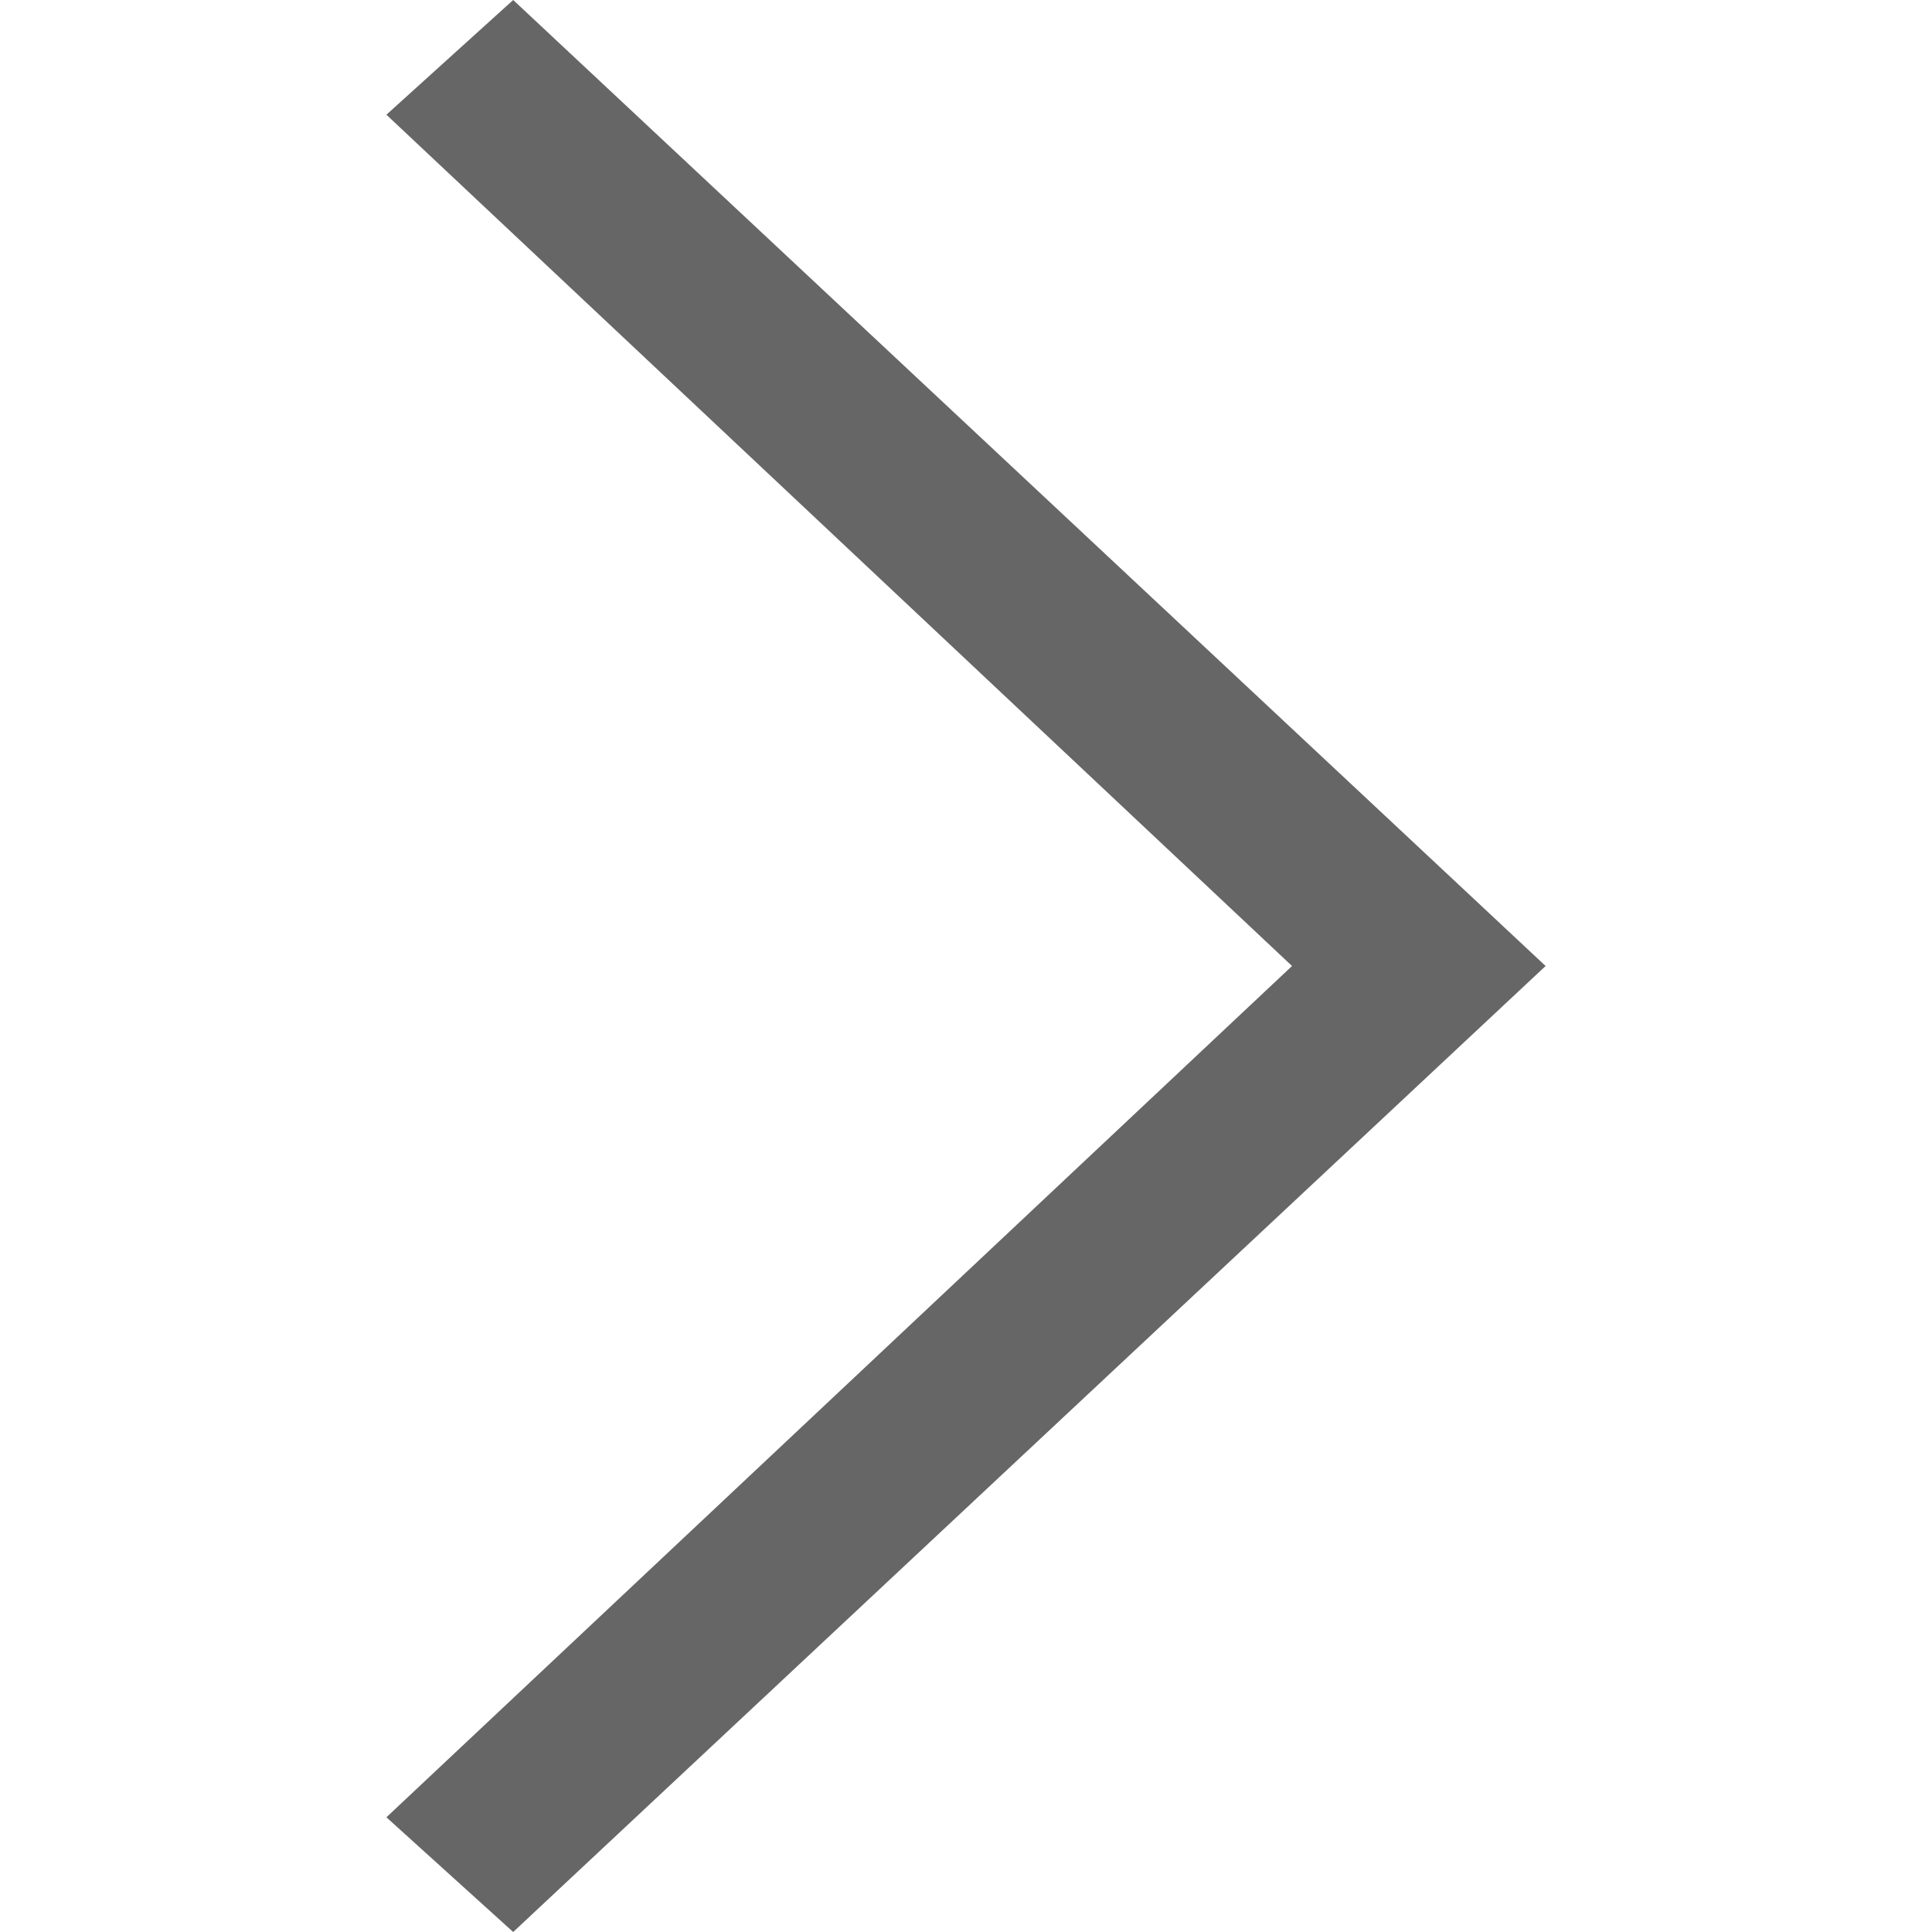
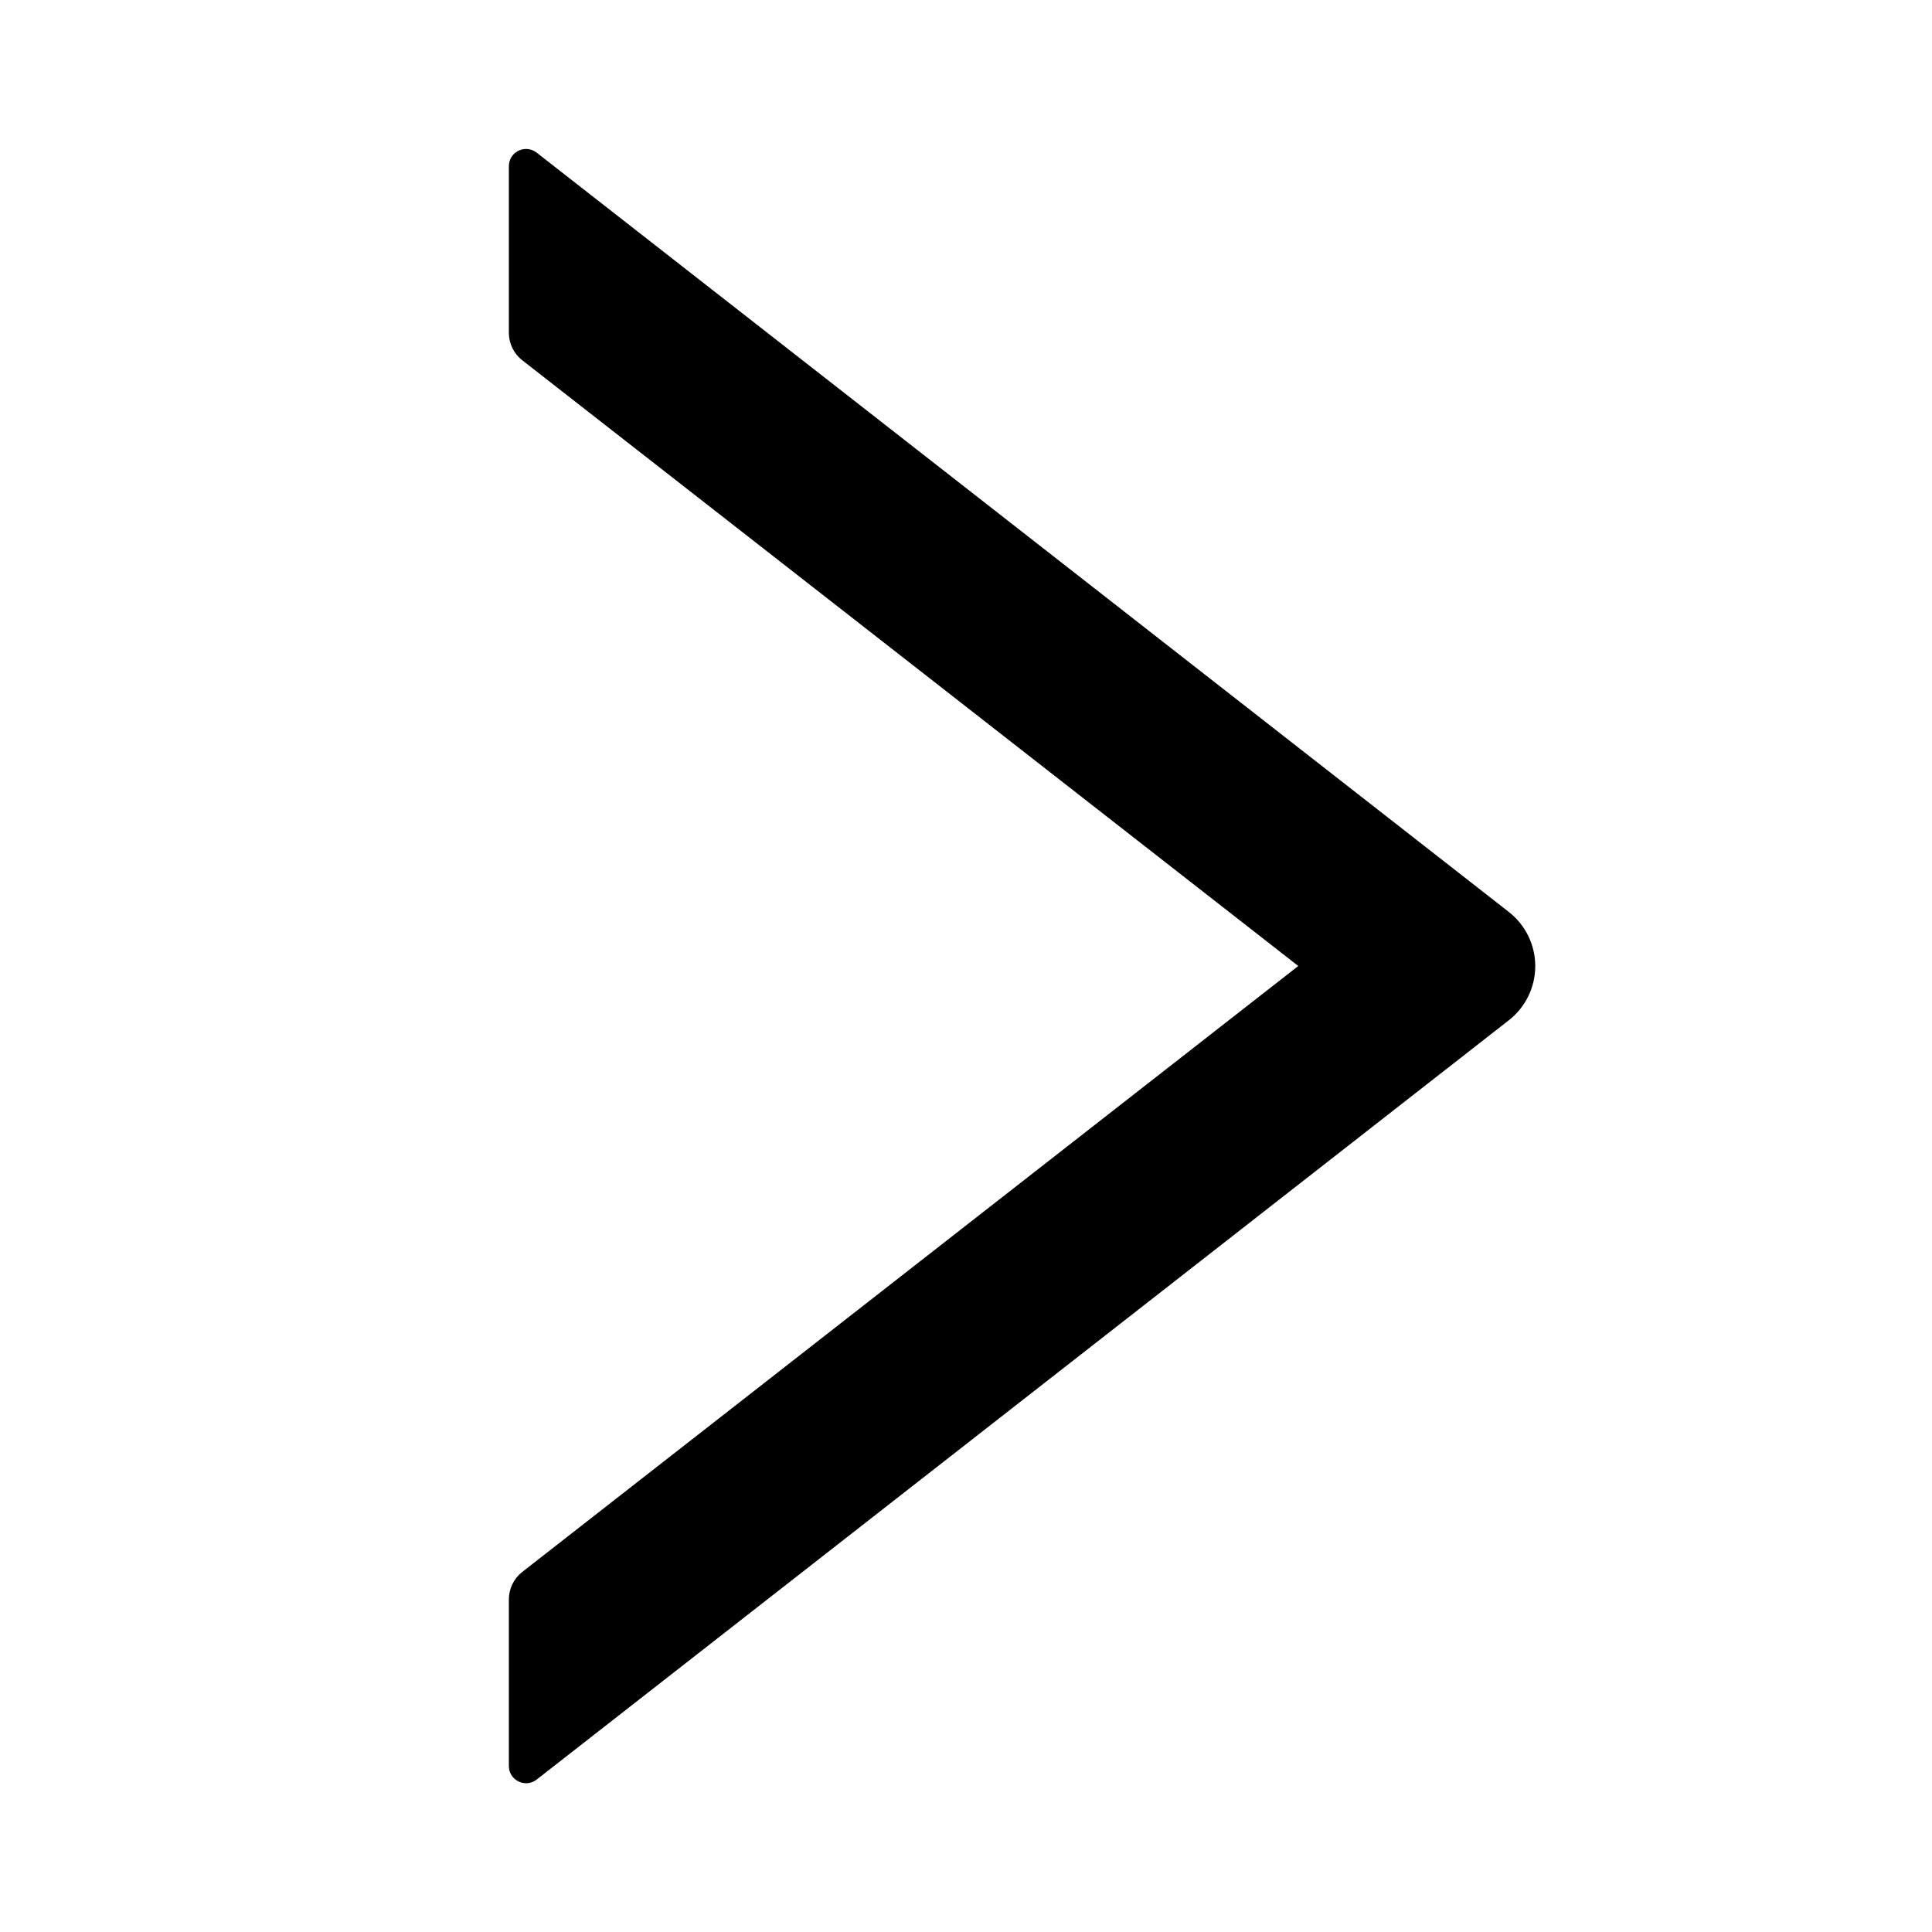
- <svg xmlns="http://www.w3.org/2000/svg" t="1622525884848" class="icon" viewBox="0 0 1024 1024" version="1.1" p-id="2384" width="200" height="200">
+ <svg xmlns="http://www.w3.org/2000/svg" class="icon" viewBox="0 0 1024 1024" version="1.1" width="200" height="200">
  <defs>
    <style type="text/css" />
  </defs>
-   <path d="M204.8 60.8L272 0l547.2 512L272 1024l-67.2-60.8 480-451.2-480-451.2z" fill="#666666" p-id="2385" />
+   <path d="M269.714 847.657L269.714 936c0 7.657 8.8 11.886 14.743 7.2L799.657 540.8a36.411 36.411 0 0 0 0-57.486l-515.2-402.4c-6.057-4.686-14.743-0.457-14.743 7.2l0 88.343c0 5.6 2.629 10.971 6.971 14.4l411.429 321.143-411.429 321.257c-4.343 3.429-6.971 8.8-6.971 14.4z" />
</svg>
